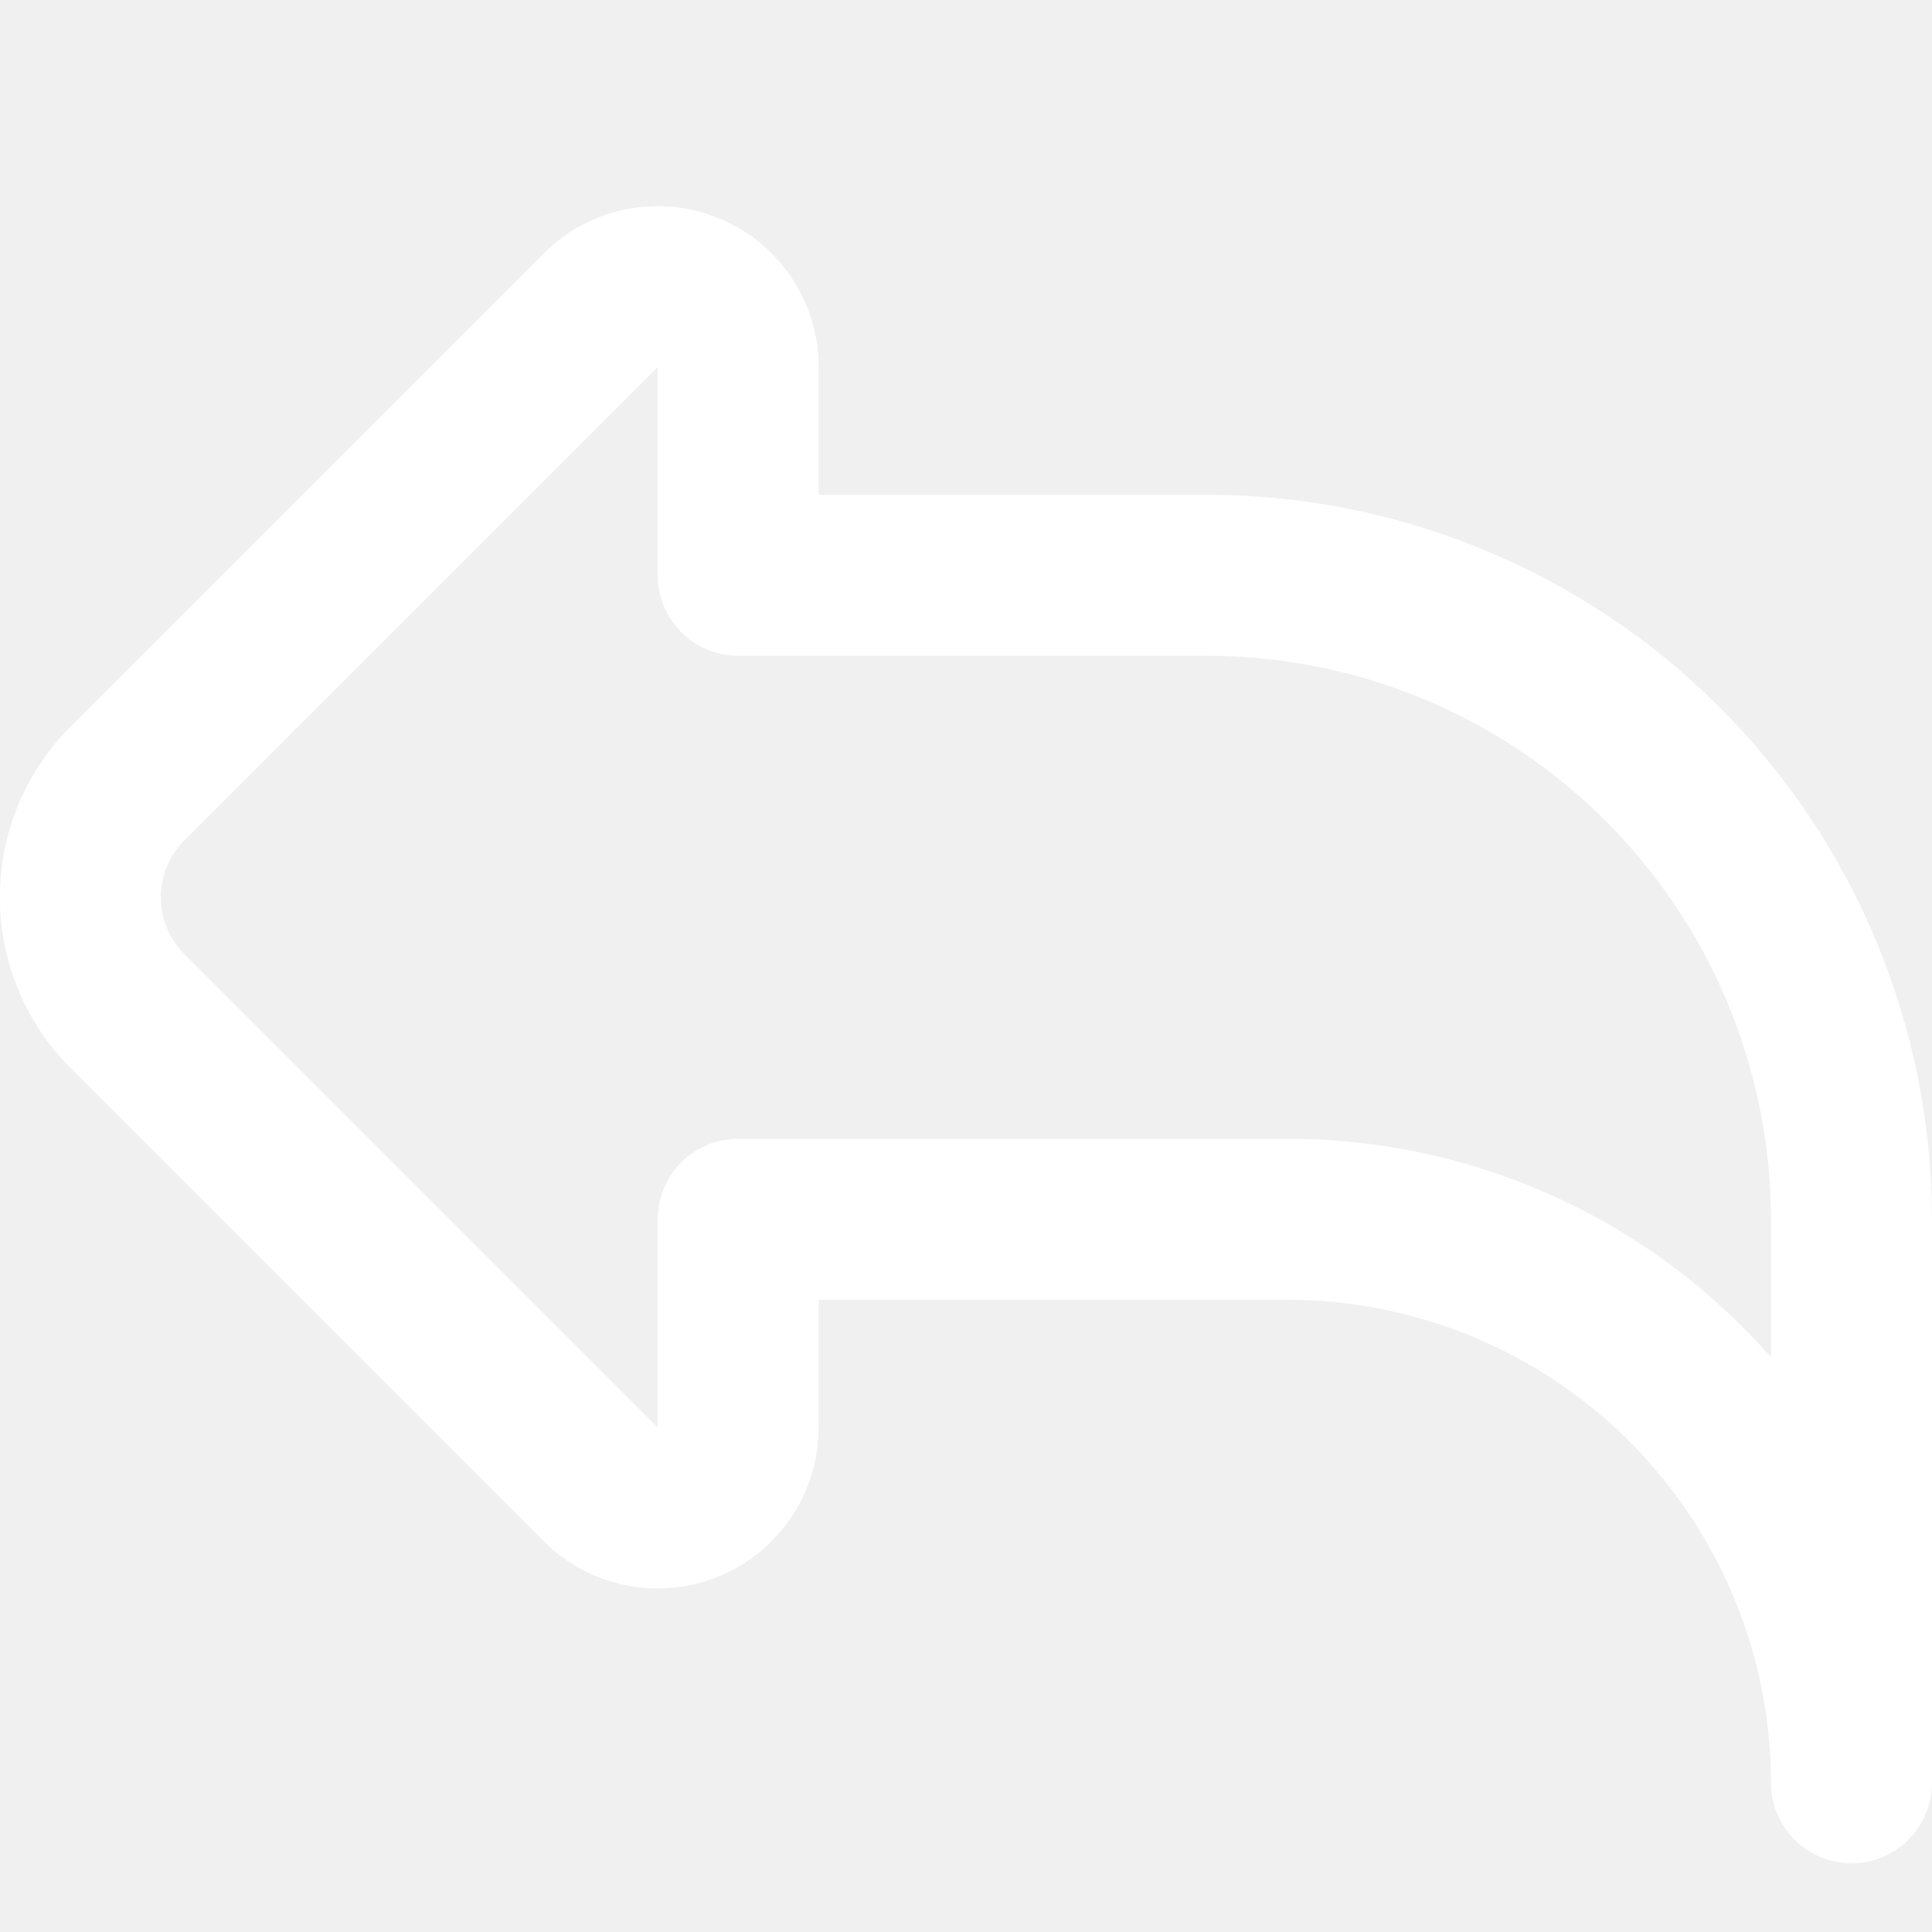
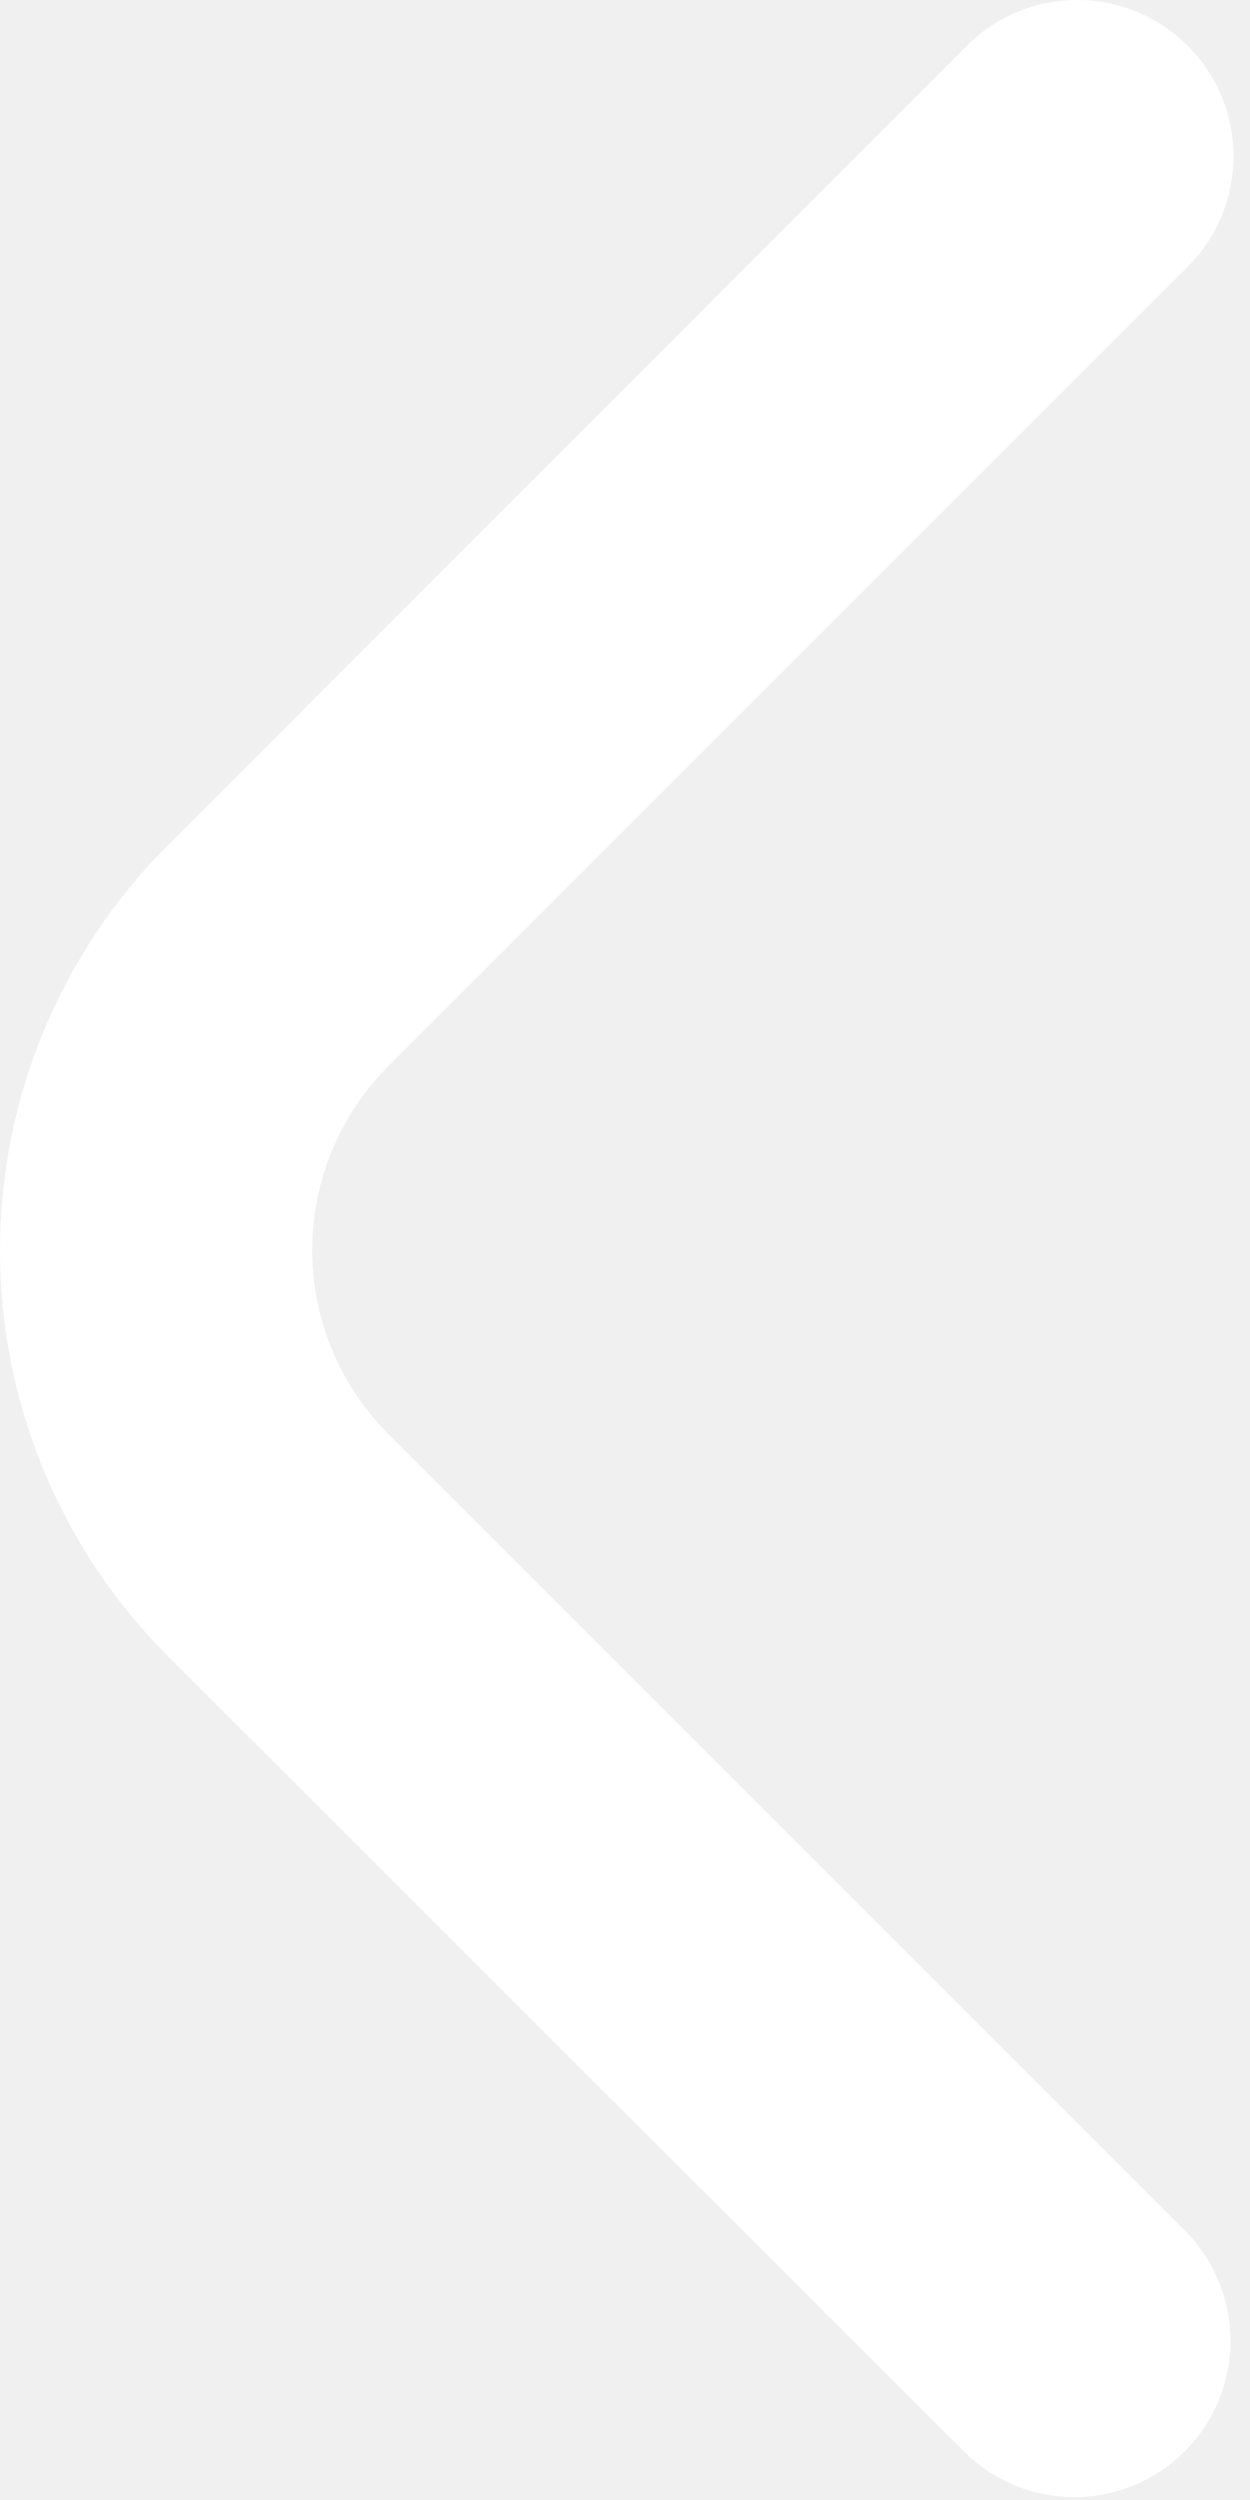
- <svg xmlns="http://www.w3.org/2000/svg" width="160" height="160" viewBox="0 0 160 160" fill="none">
-   <g clip-path="url(#clip0_67_449)">
-     <path d="M153.333 154.309C151.565 154.309 149.869 153.607 148.619 152.357C147.369 151.106 146.666 149.411 146.666 147.643C146.656 137.037 142.438 126.869 134.939 119.37C127.44 111.871 117.272 107.653 106.666 107.643H67.8V118.216C67.799 120.853 67.017 123.43 65.552 125.622C64.087 127.814 62.005 129.523 59.569 130.532C57.133 131.54 54.452 131.805 51.866 131.29C49.28 130.776 46.904 129.507 45.04 127.643L5.846 88.449C2.097 84.699 -0.009 79.612 -0.009 74.309C-0.009 69.006 2.097 63.92 5.846 60.169L45.04 20.976C46.904 19.112 49.28 17.842 51.866 17.328C54.452 16.814 57.133 17.078 59.569 18.087C62.005 19.096 64.087 20.804 65.552 22.996C67.017 25.189 67.799 27.766 67.8 30.402V40.976H100C115.907 40.993 131.158 47.321 142.407 58.569C153.655 69.817 159.982 85.068 160 100.976V147.643C160 149.411 159.297 151.106 158.047 152.357C156.797 153.607 155.101 154.309 153.333 154.309ZM54.467 30.402L15.273 69.596C14.023 70.846 13.321 72.541 13.321 74.309C13.321 76.077 14.023 77.772 15.273 79.022L54.467 118.216V100.976C54.467 99.208 55.169 97.512 56.419 96.262C57.669 95.012 59.365 94.309 61.133 94.309H106.666C114.237 94.307 121.721 95.92 128.619 99.04C135.517 102.16 141.669 106.715 146.666 112.403V100.976C146.652 88.603 141.731 76.742 132.983 67.993C124.234 59.245 112.372 54.323 100 54.309H61.133C59.365 54.309 57.669 53.607 56.419 52.357C55.169 51.106 54.467 49.411 54.467 47.642V30.402Z" fill="white" />
-   </g>
-   <defs>
-     <clipPath id="clip0_67_449">
-       <rect width="160" height="160" fill="white" />
-     </clipPath>
-   </defs>
+ <svg xmlns="http://www.w3.org/2000/svg" width="40" height="80" viewBox="0 0 40 80" fill="none">
+   <path d="M39.473 5.002C39.472 6.328 38.944 7.599 38.006 8.536L12.433 34.109C11.659 34.883 11.045 35.801 10.626 36.813C10.207 37.824 9.991 38.908 9.991 40.002C9.991 41.097 10.207 42.181 10.626 43.192C11.045 44.203 11.659 45.122 12.433 45.896L37.973 71.436C38.884 72.379 39.388 73.642 39.376 74.953C39.365 76.264 38.839 77.518 37.912 78.445C36.985 79.372 35.731 79.898 34.42 79.909C33.109 79.92 31.846 79.416 30.903 78.506L5.363 52.986C1.929 49.545 0 44.882 0 40.021C0 35.159 1.929 30.497 5.363 27.056L30.936 1.466C31.635 0.766 32.526 0.289 33.497 0.096C34.467 -0.097 35.473 0.002 36.386 0.381C37.3 0.759 38.081 1.401 38.631 2.223C39.18 3.046 39.473 4.013 39.473 5.002Z" fill="white" />
</svg>
